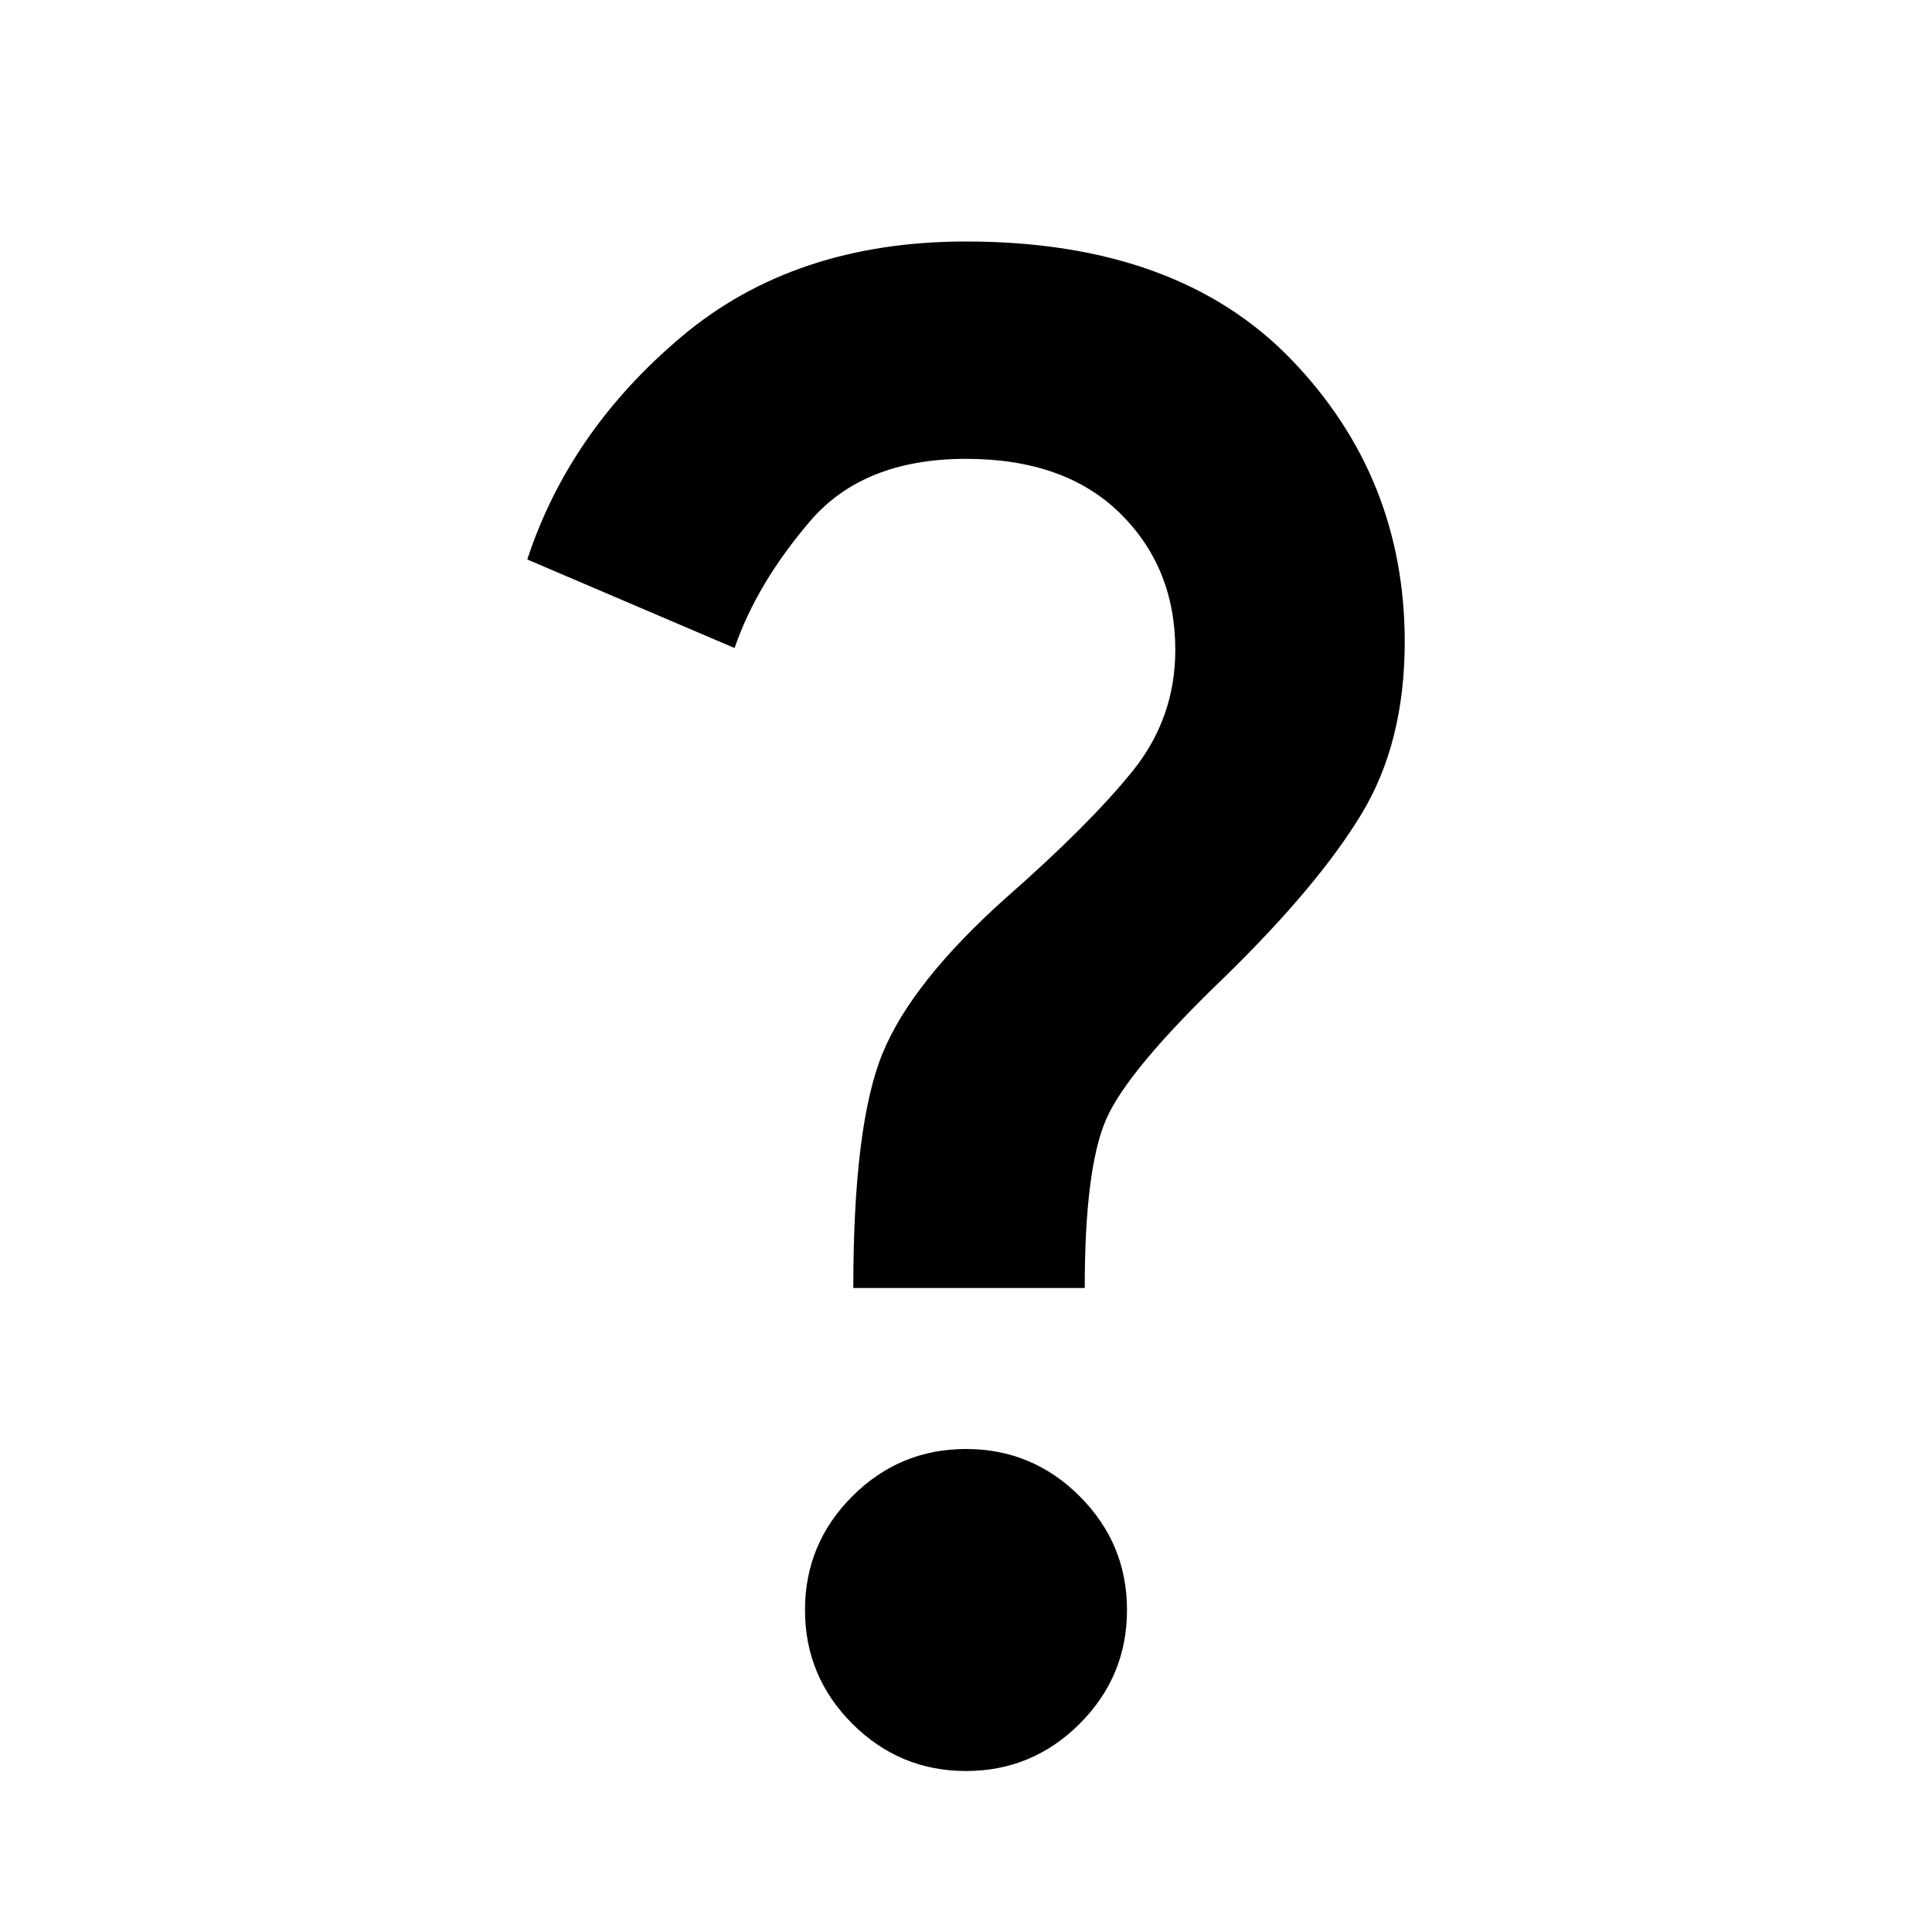
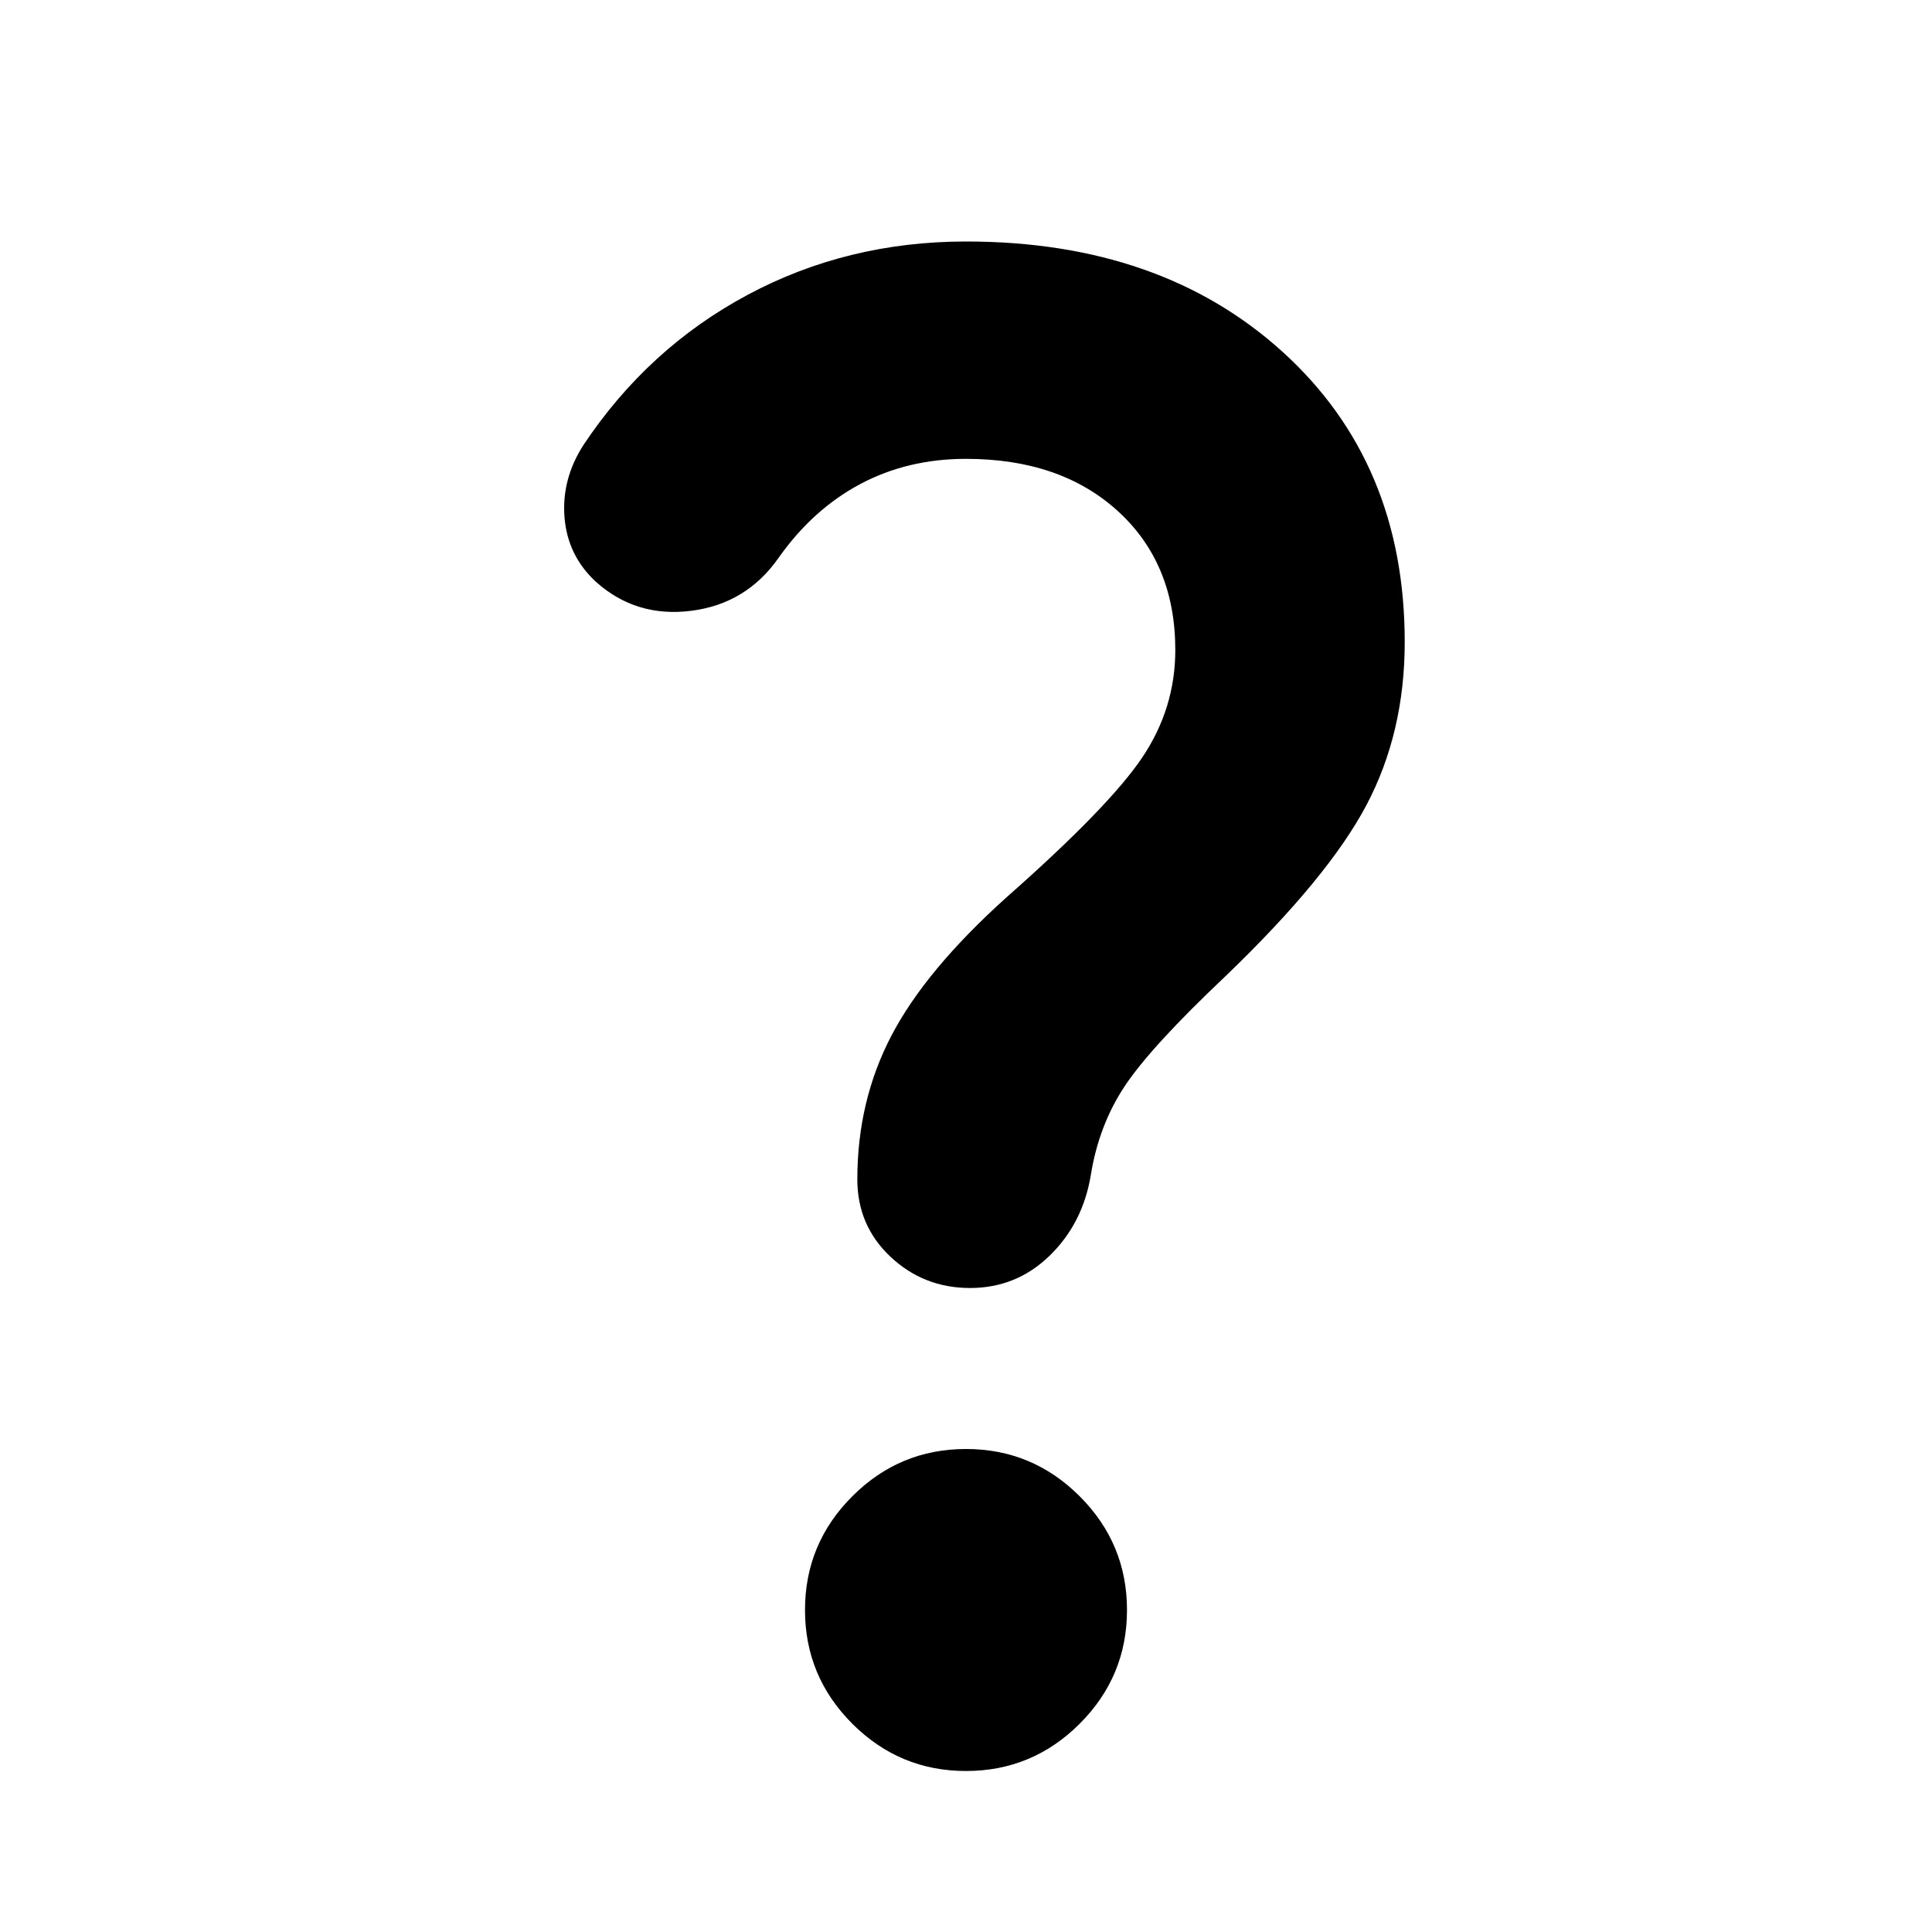
<svg xmlns="http://www.w3.org/2000/svg" height="24px" viewBox="0 -960 960 960" width="24px" fill="black">
-   <path d="M424-320q0-81 14.5-116.5T500-514q41-36 62.5-62.5T584-637q0-41-27.5-68T480-732q-51 0-77.5 31T365-638l-103-44q21-64 77-111t141-47q105 0 161.5 58.5T698-641q0 50-21.5 85.5T609-475q-49 47-59.5 71.5T539-320H424Zm56 240q-33 0-56.5-23.5T400-160q0-33 23.5-56.5T480-240q33 0 56.5 23.5T560-160q0 33-23.5 56.5T480-80Z" />
+   <path d="M584-637q0-43-28.5-69T480-732q-29 0-52.5 12.5T387-683q-16 23-43.5 26.5T296-671q-14-13-15.5-32t9.5-36q32-48 81.5-74.5T480-840q97 0 157.5 55T698-641q0 45-19 81t-70 85q-37 35-50 54.5T542-376q-4 24-20.5 40T482-320q-23 0-39.5-15.5T426-374q0-39 17-71.5t57-68.5q51-45 67.5-69.5T584-637ZM480-80q-33 0-56.5-23.5T400-160q0-33 23.5-56.5T480-240q33 0 56.5 23.5T560-160q0 33-23.5 56.5T480-80Z" />
</svg>
